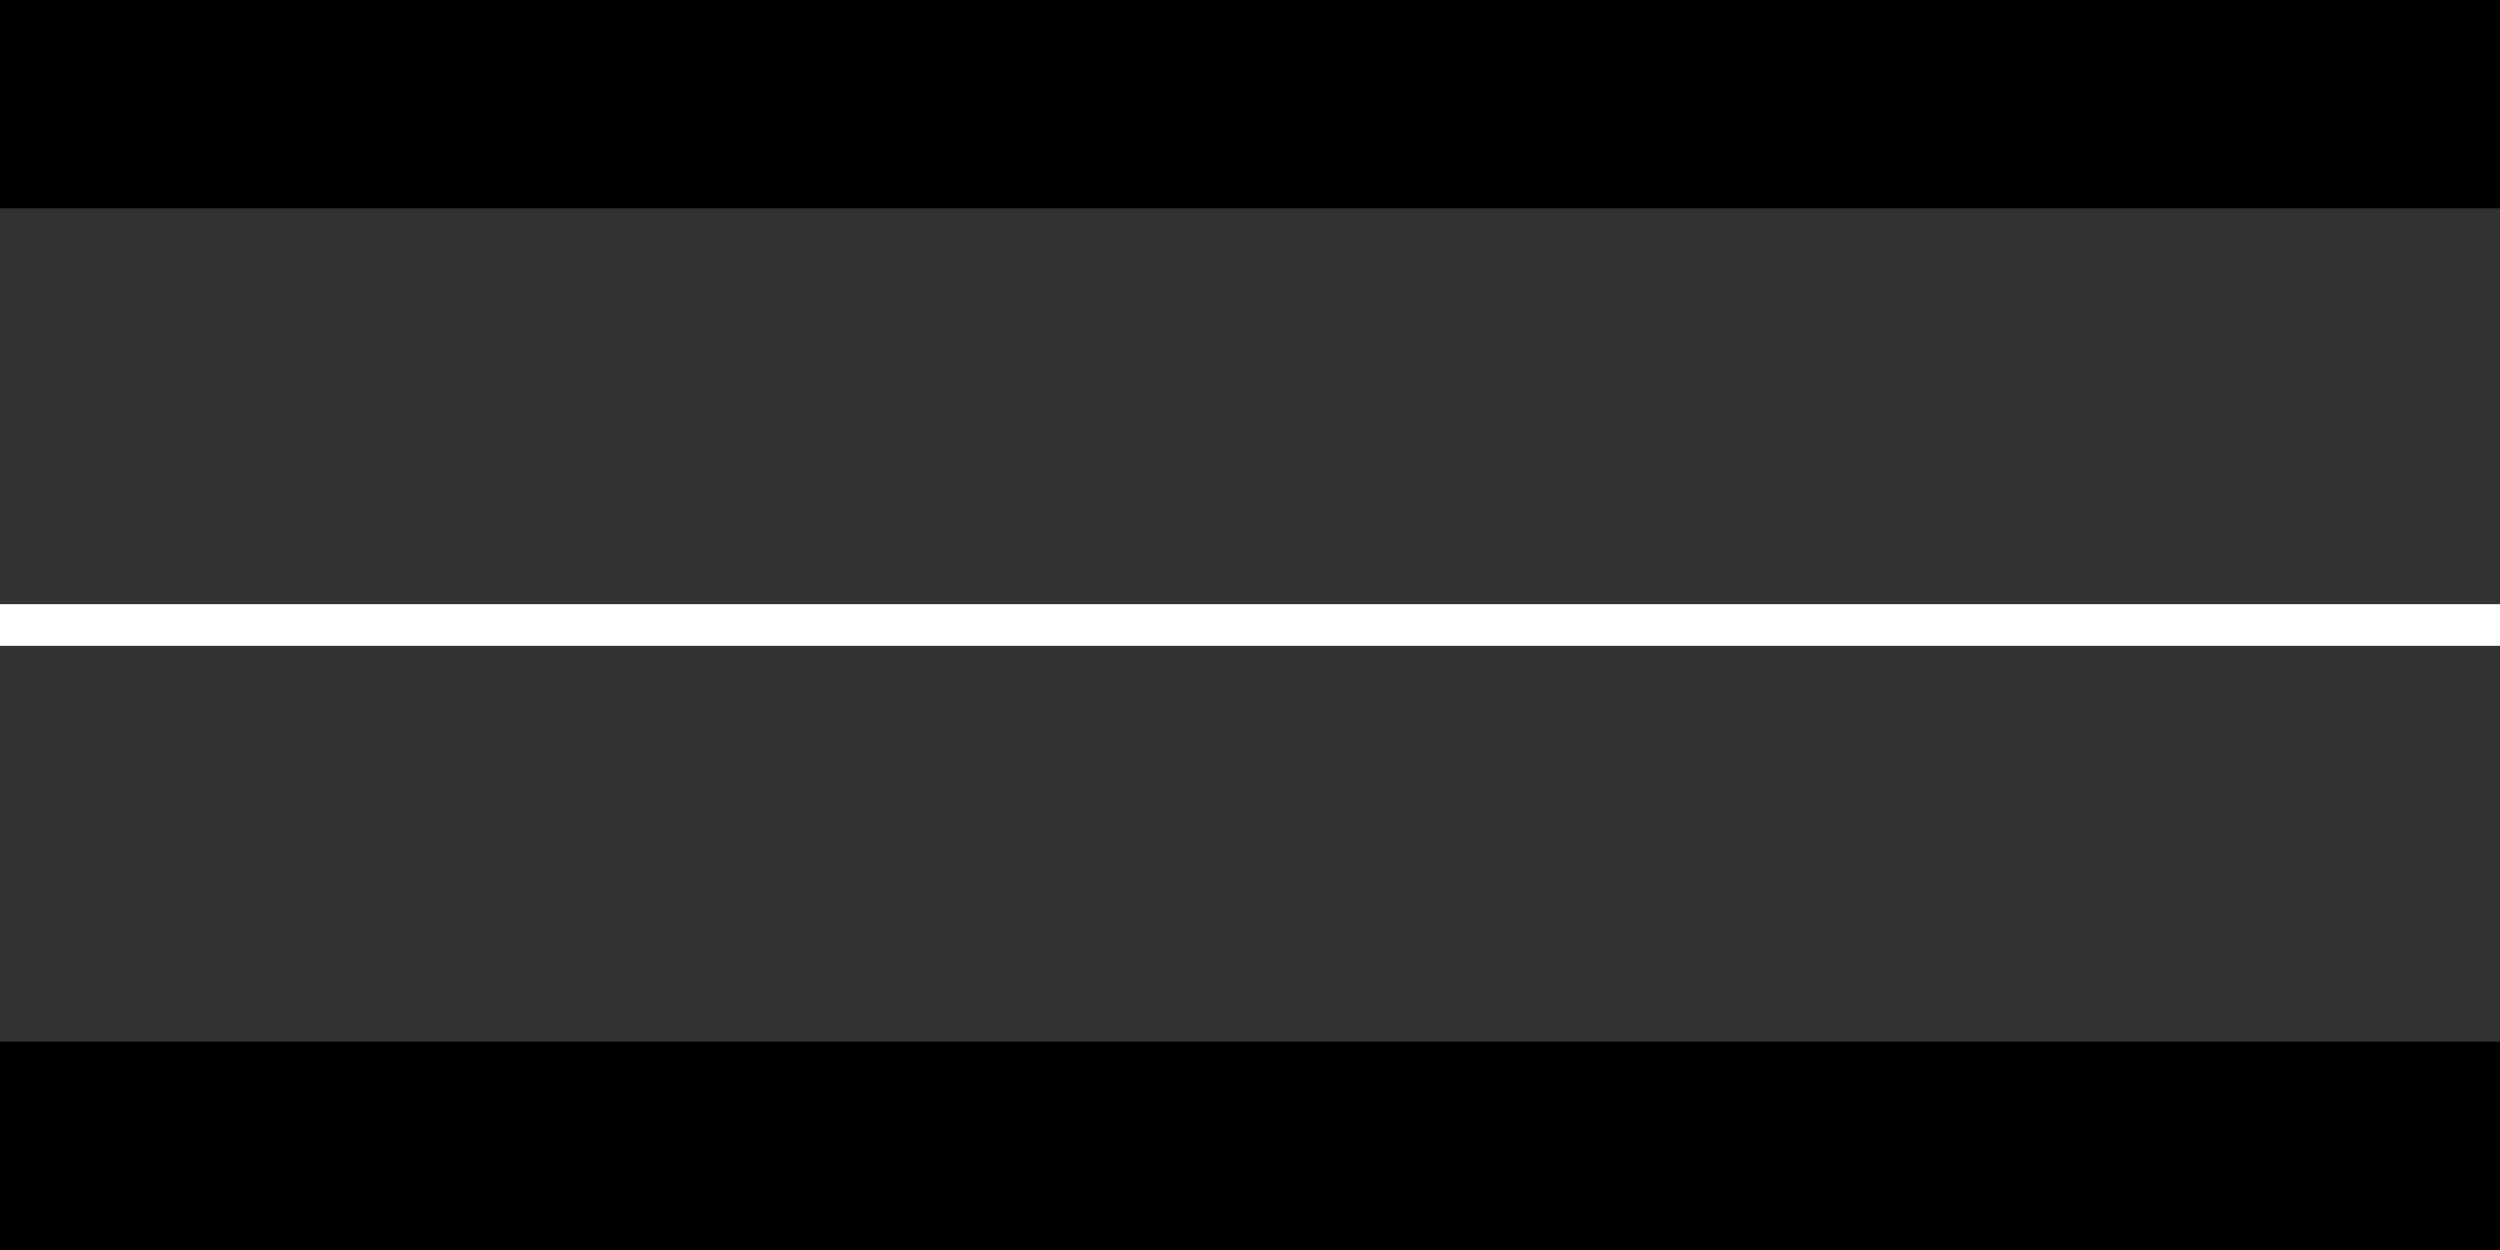
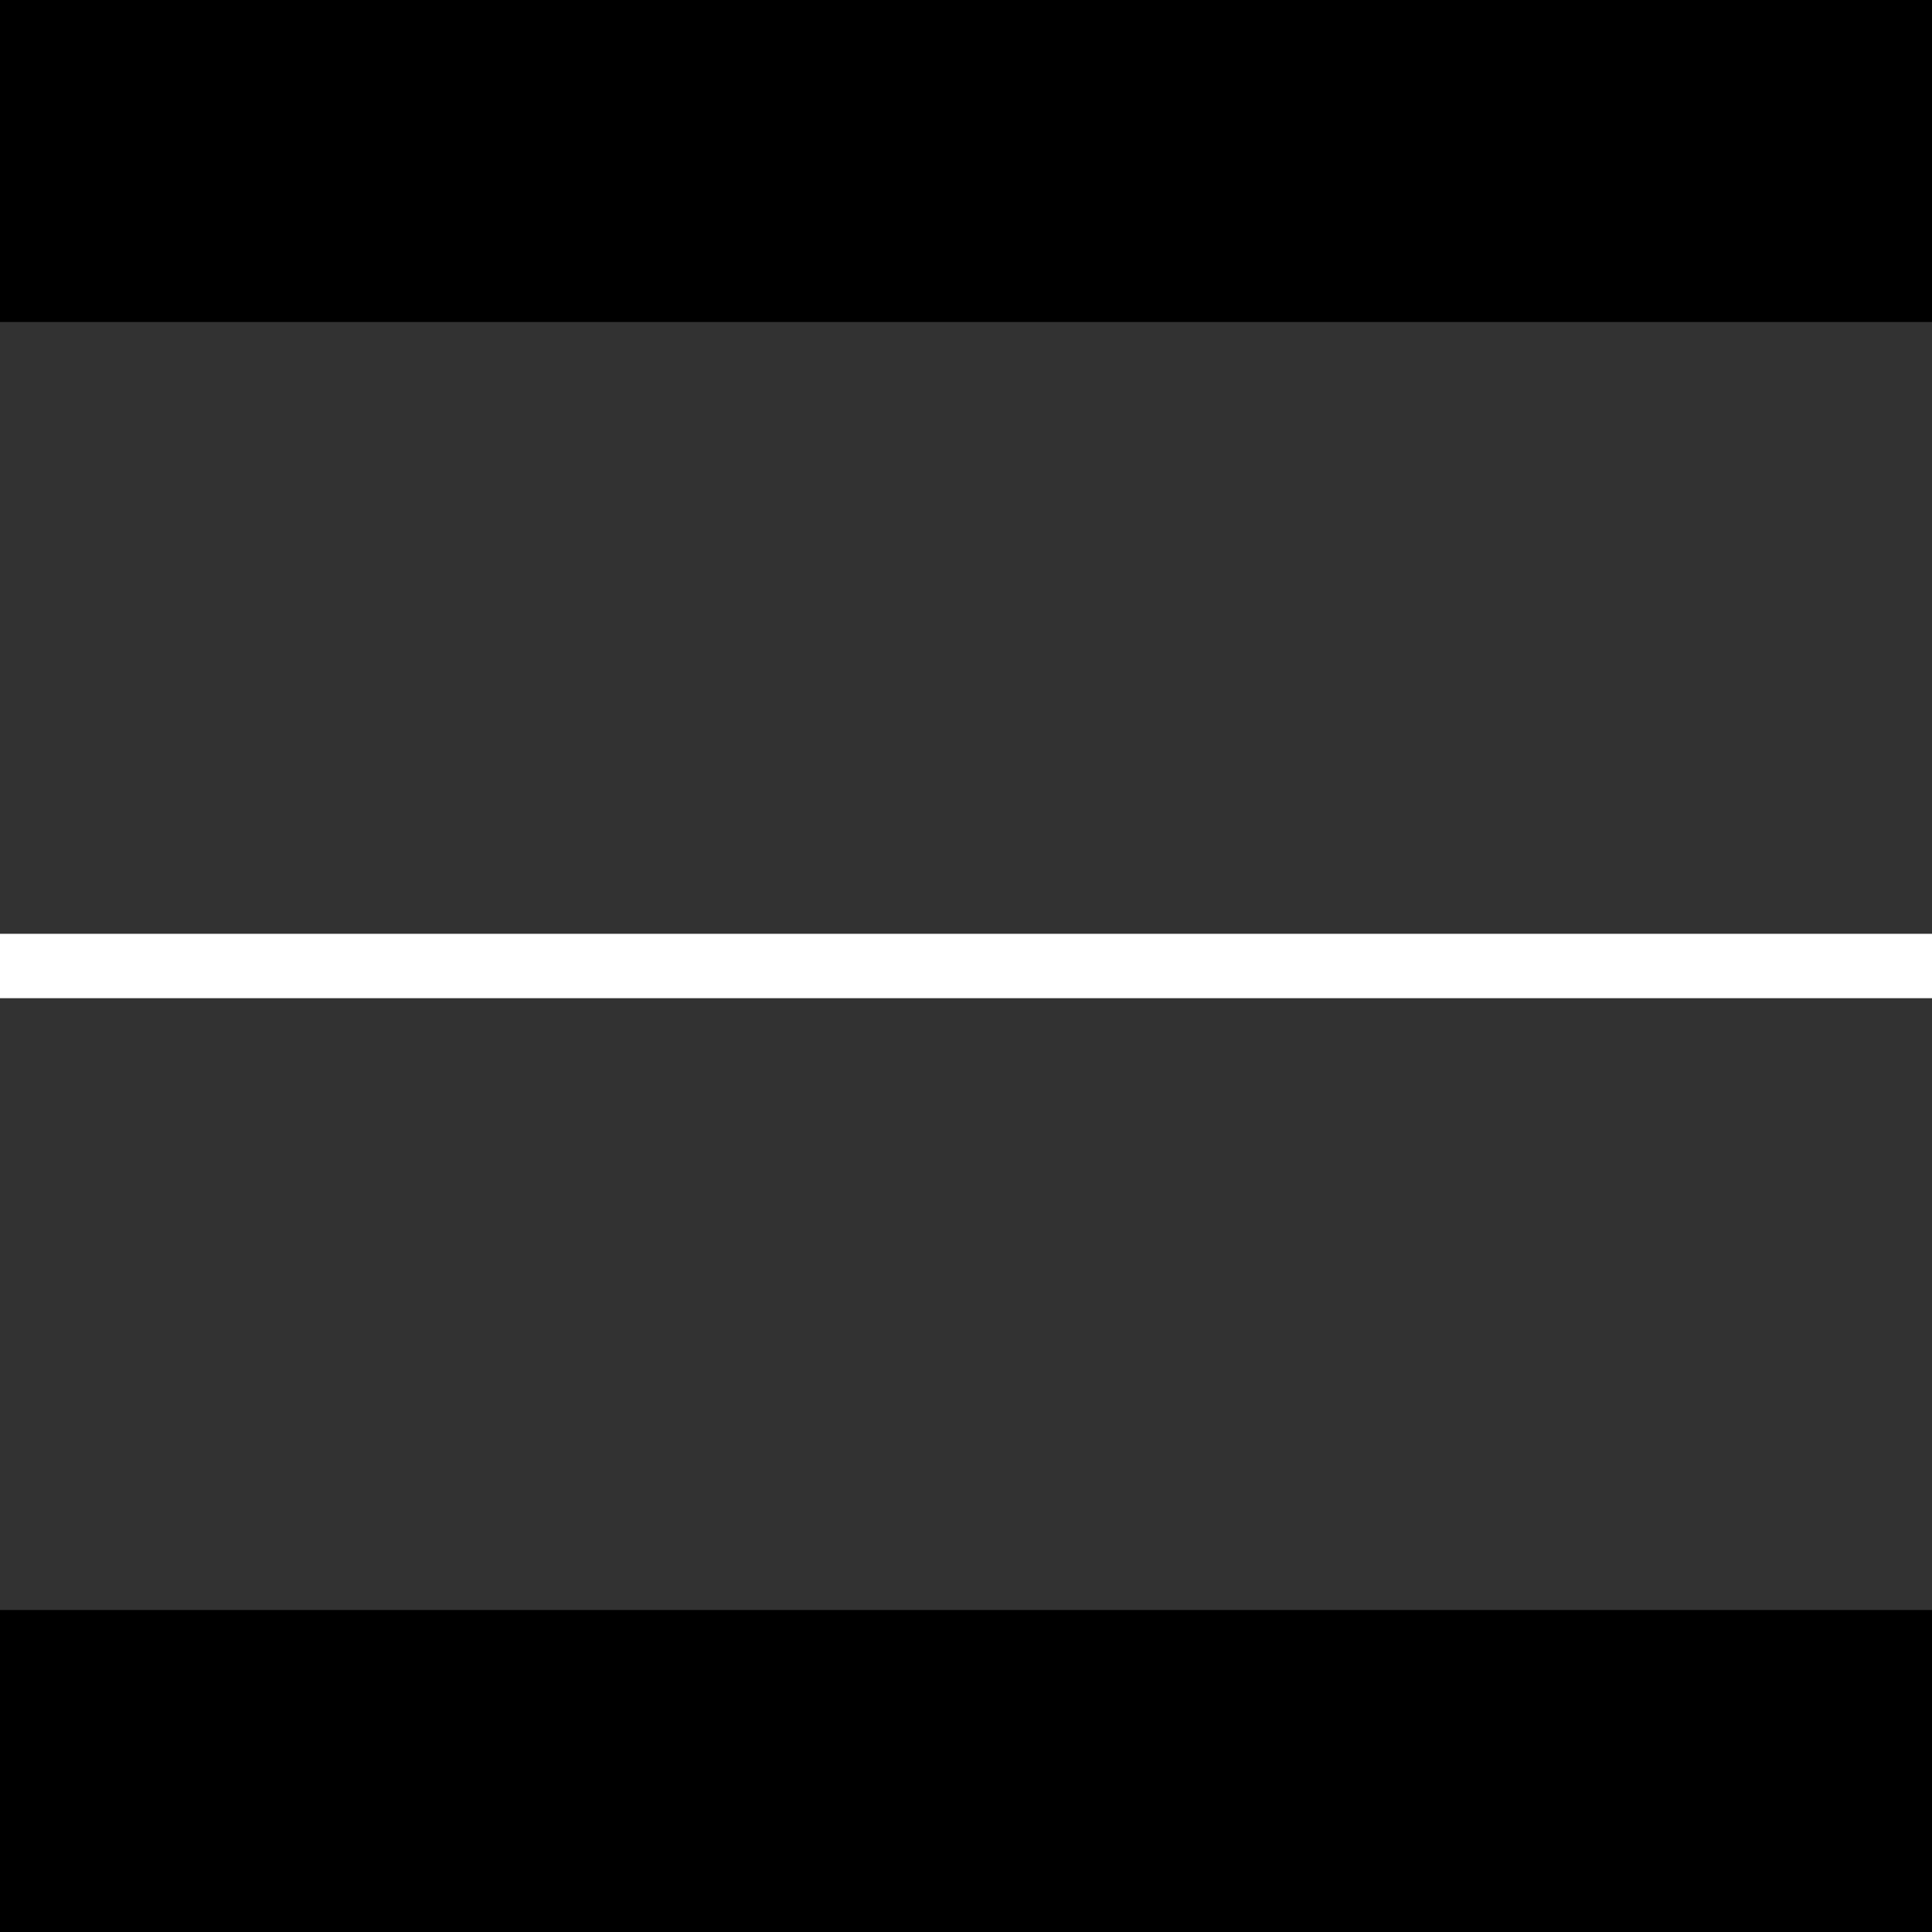
- <svg xmlns="http://www.w3.org/2000/svg" id="pot" width="60px" height="30px">
-   <rect width="60" height="30" />
-   <rect y="5" width="60" height="20" fill="rgb( 50, 50, 50 )" />
-   <line x1="0" y1="15" x2="60" y2="15" style="stroke: rgb( 255, 255, 255 ); strokeWidth: 10;" />
+ <svg xmlns="http://www.w3.org/2000/svg" id="pot" width="30px" height="30px">
+   <rect width="30" height="30" />
+   <rect y="5" width="30" height="20" fill="rgb( 50, 50, 50 )" />
+   <line x1="0" y1="15" x2="30" y2="15" style="stroke: rgb( 255, 255, 255 ); strokeWidth: 10;" />
</svg>
